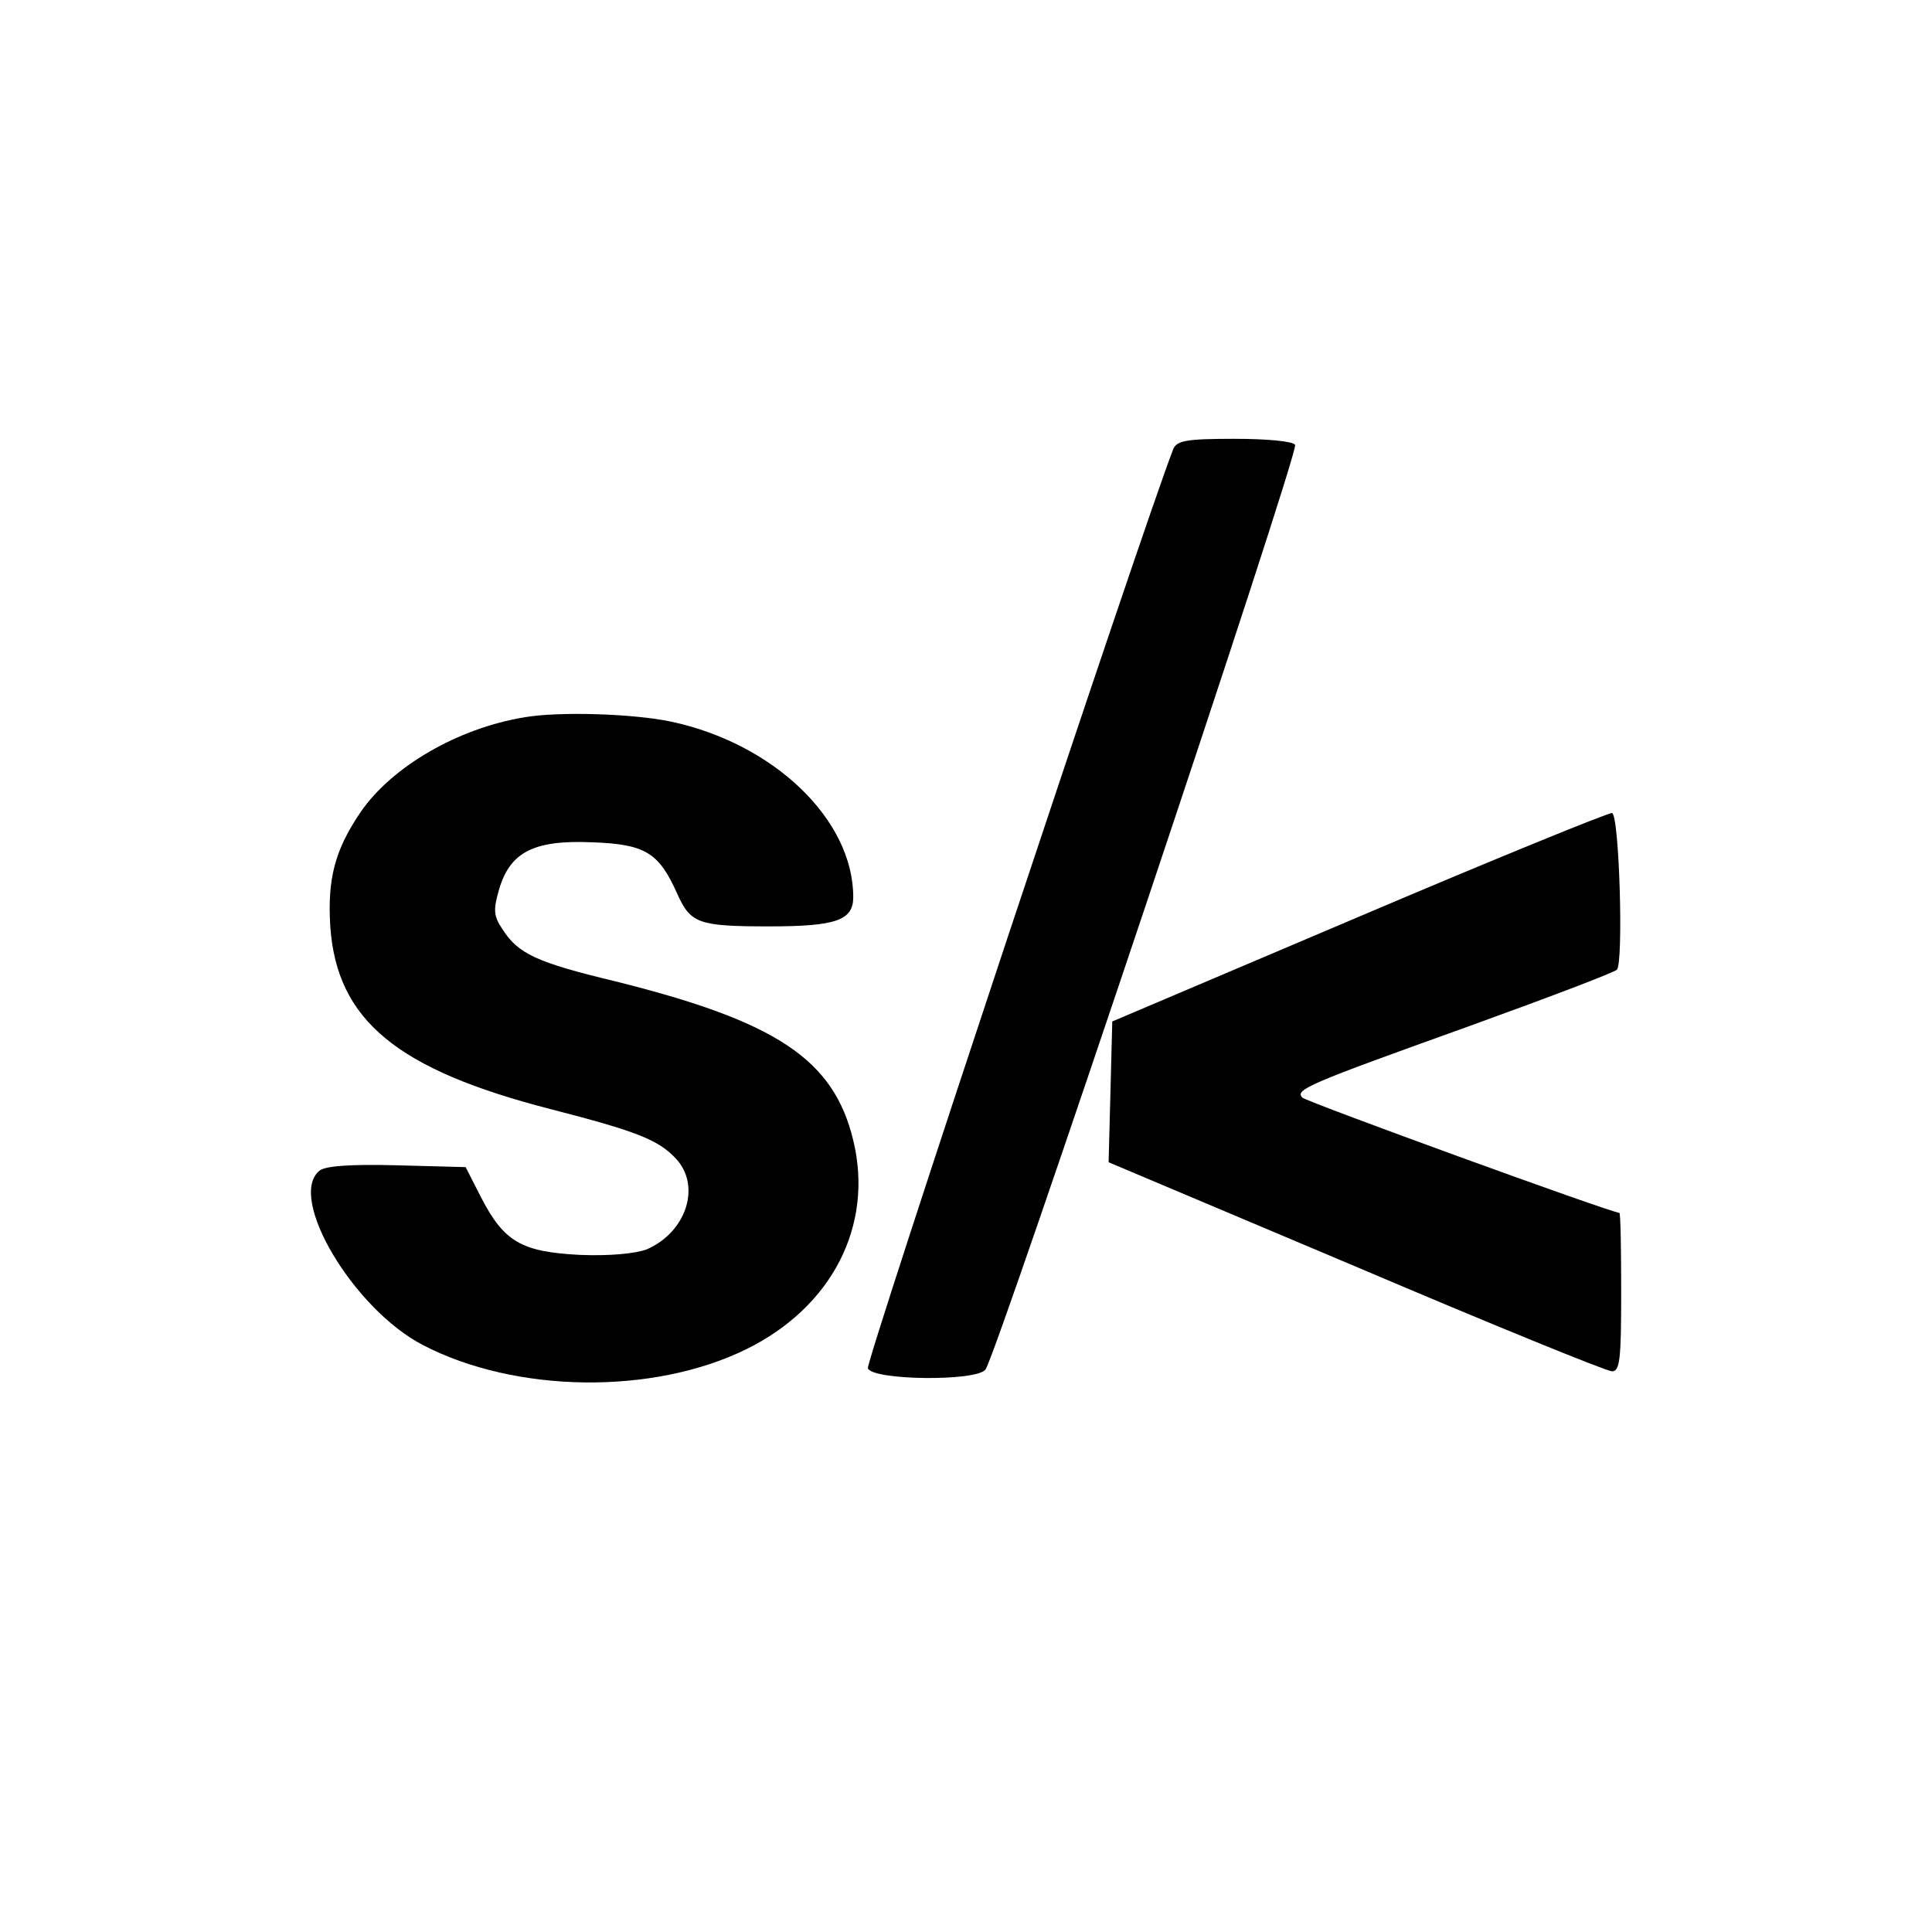
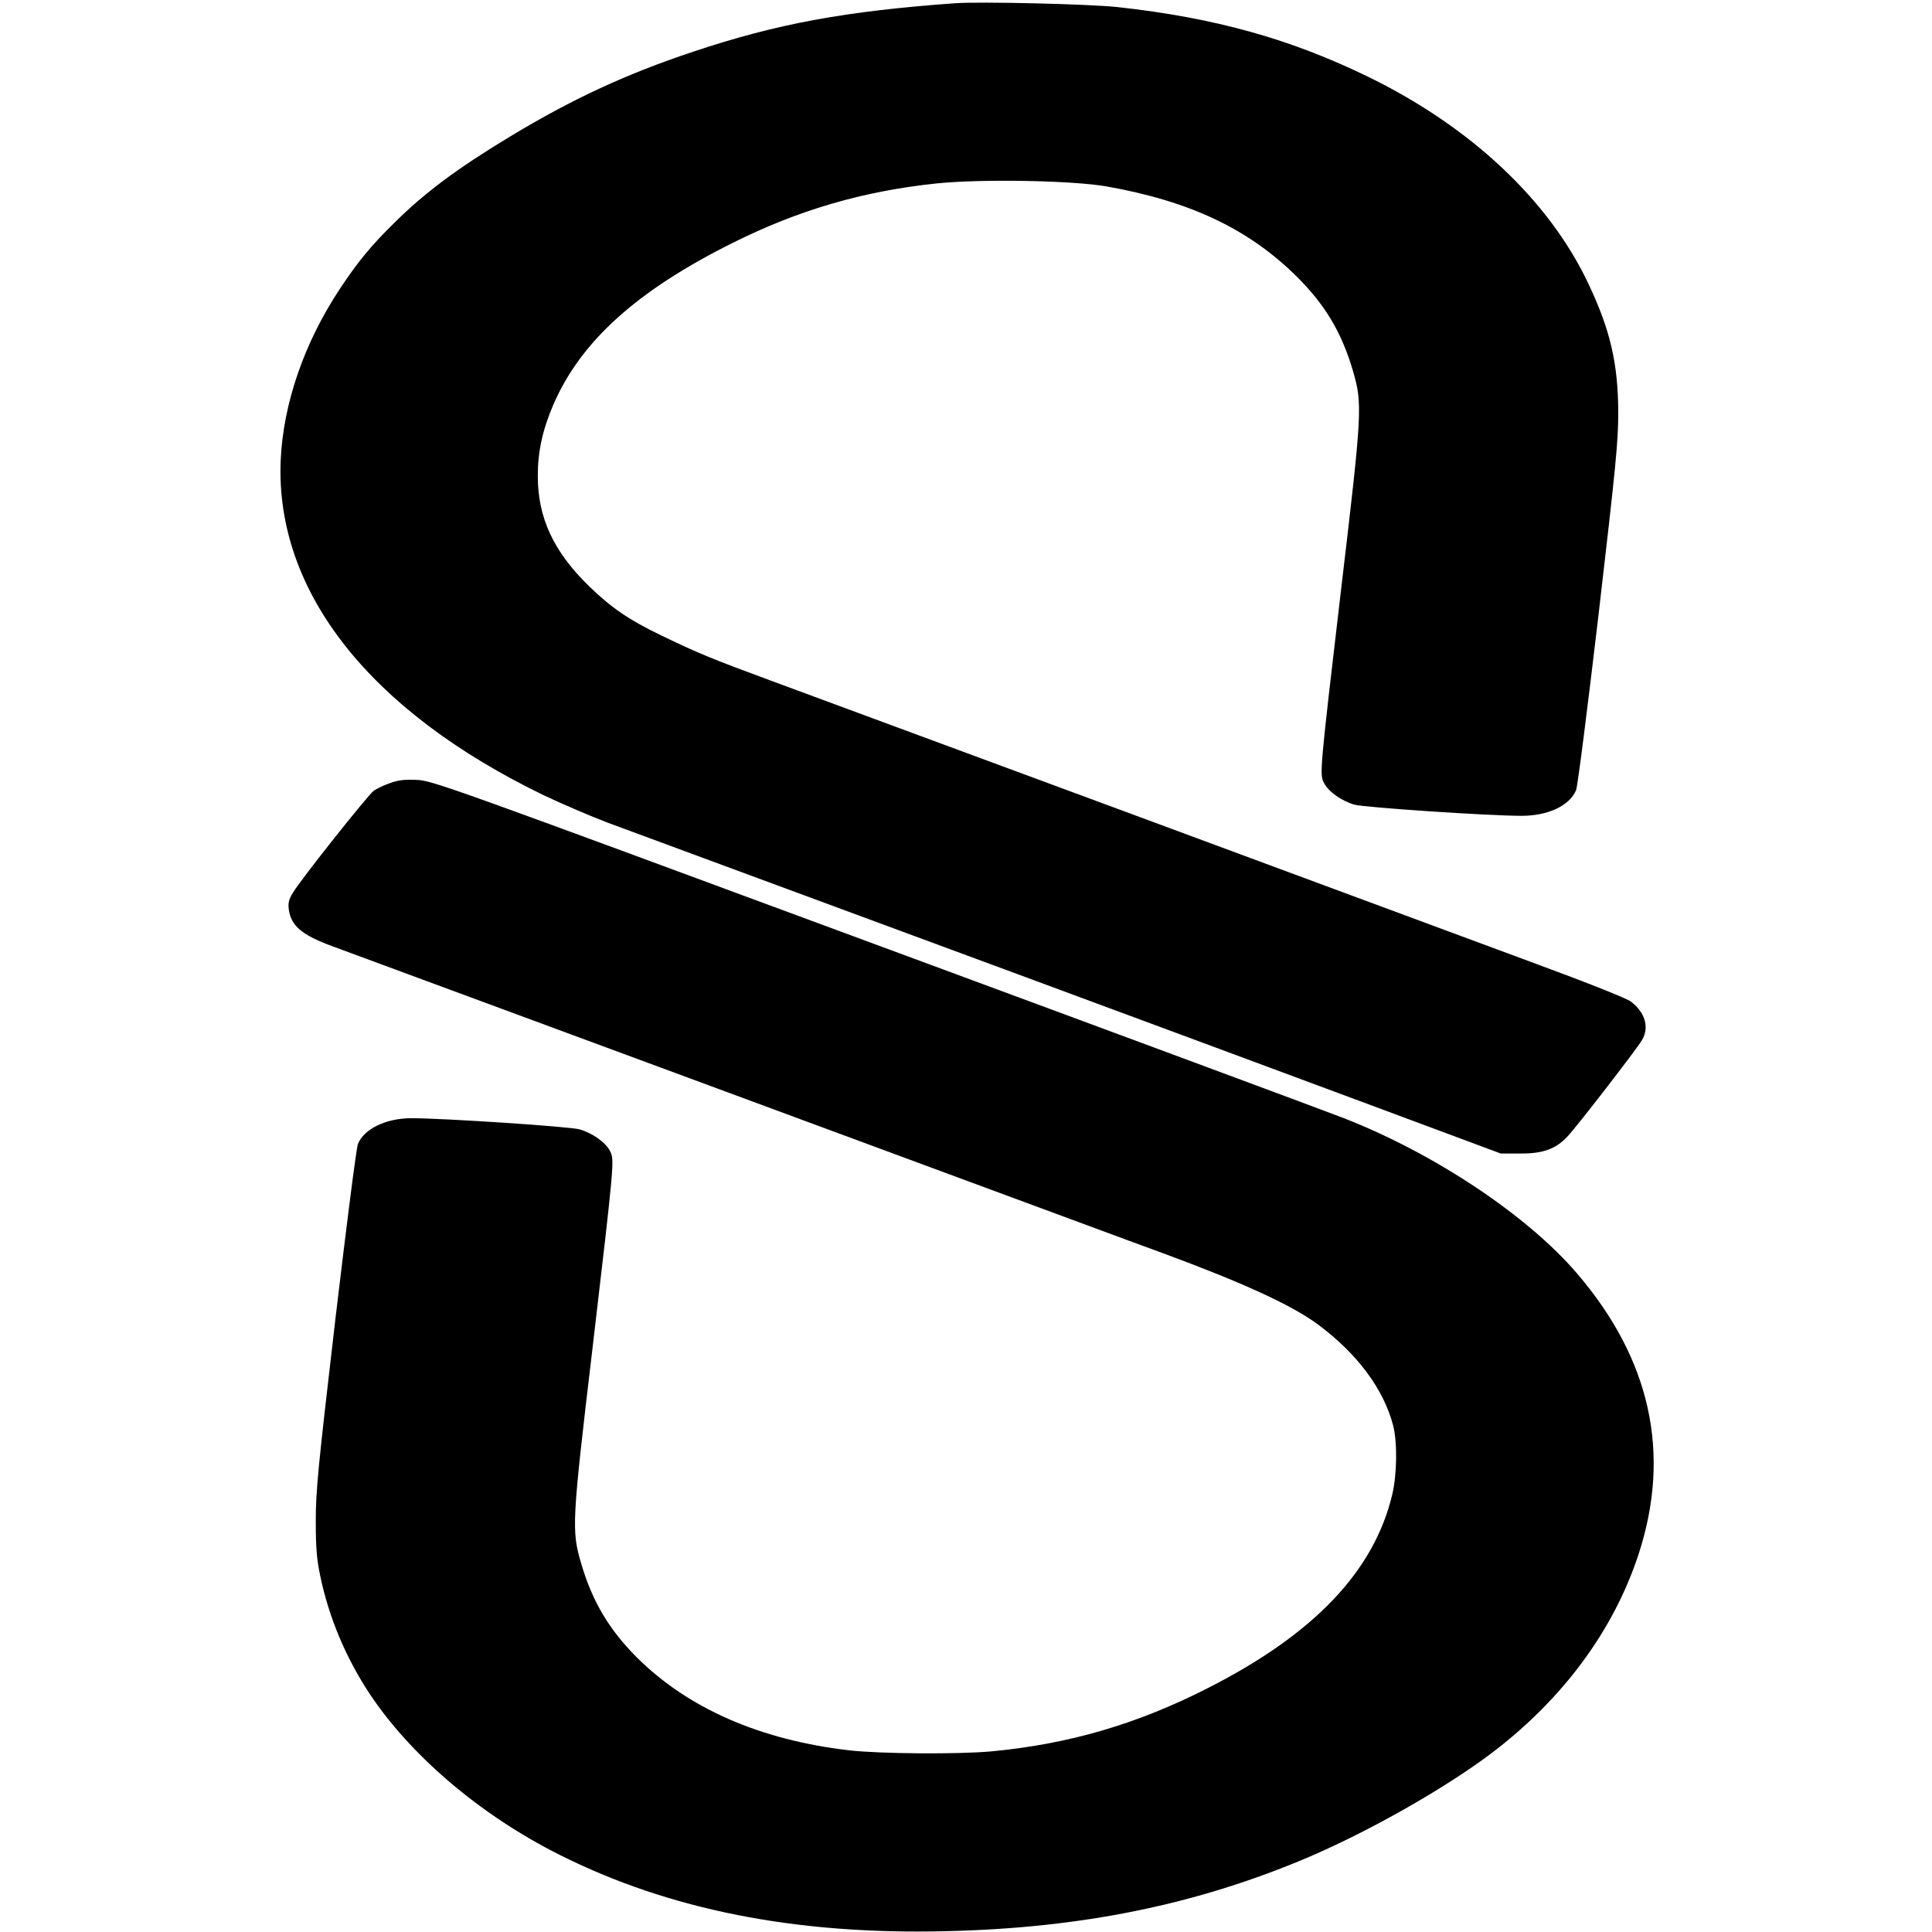
- <svg xmlns="http://www.w3.org/2000/svg" version="1.0" width="317pt" height="317pt" viewBox="0 0 317 317" preserveAspectRatio="xMidYMid meet">
-   <g transform="translate(0,317) scale(0.1,-0.1)" fill="#000000" stroke="none">
-     <path d="M1925 2433 c-52 -134 -505 -1498 -501 -1508 7 -20 179 -22 193 -2 18 23 515 1506 508 1517 -3 6 -46 10 -100 10 -79 0 -94 -3 -100 -17z" />
-     <path d="M860 1993 c-109 -18 -217 -81 -268 -155 -43 -63 -55 -111 -50 -189 11 -153 109 -234 362 -299 140 -36 176 -50 205 -81 42 -45 17 -121 -48 -149 -19 -7 -61 -11 -110 -9 -95 5 -124 21 -162 95 l-25 49 -113 3 c-75 2 -118 -1 -127 -9 -53 -44 56 -227 170 -286 152 -79 377 -82 530 -7 141 69 210 203 176 343 -32 133 -126 195 -391 261 -129 31 -159 45 -185 86 -14 21 -15 31 -5 65 18 61 57 81 152 77 88 -3 110 -17 140 -84 22 -49 34 -54 151 -54 110 0 138 10 138 48 0 127 -130 252 -299 288 -62 13 -184 17 -241 7z" />
-     <path d="M2230 1666 l-405 -172 -3 -116 -3 -115 405 -171 c223 -95 412 -172 421 -172 13 0 15 20 15 130 0 72 -1 130 -3 130 -13 0 -513 182 -520 189 -13 13 8 22 270 116 130 47 241 89 246 94 11 11 4 254 -8 257 -5 1 -192 -75 -415 -170z" />
+ <svg xmlns="http://www.w3.org/2000/svg" version="1.0" width="952pt" height="952pt" viewBox="0 0 952 952" preserveAspectRatio="xMidYMid meet">
+   <g transform="translate(0,952) scale(0.1,-0.1)" fill="#000000" stroke="none">
+     <path d="M4705 9504 c-539 -39 -878 -101 -1290 -239 -328 -109 -596 -233 -902 -418 -261 -158 -419 -275 -573 -428 -110 -108 -177 -189 -263 -319 -178 -267 -282 -570 -294 -850 -26 -644 437 -1233 1297 -1649 91 -43 233 -104 315 -135 1601 -591 2876 -1063 3680 -1362 l720 -268 95 0 c112 -1 175 22 232 82 47 49 342 431 369 477 37 62 16 136 -55 190 -20 15 -212 92 -468 186 -238 88 -1124 416 -1968 729 -844 312 -1647 609 -1785 660 -304 112 -370 139 -555 228 -160 77 -248 137 -358 244 -175 171 -252 337 -252 543 0 120 23 226 77 352 135 311 411 561 883 796 324 162 642 255 1004 293 220 23 673 15 841 -15 410 -73 697 -209 934 -443 140 -139 221 -274 277 -463 48 -165 47 -196 -56 -1065 -108 -919 -108 -925 -86 -968 22 -43 87 -89 150 -107 51 -14 661 -55 824 -55 130 0 236 50 268 126 8 18 57 408 111 866 86 740 97 851 97 998 -1 241 -40 407 -149 636 -194 408 -577 768 -1080 1014 -385 188 -757 292 -1237 345 -134 15 -680 28 -803 19z" />
+     <path d="M1921 5661 c-29 -10 -65 -27 -80 -38 -29 -22 -357 -434 -397 -501 -21 -34 -25 -51 -21 -83 11 -81 64 -126 213 -181 1230 -454 2118 -783 2884 -1066 520 -192 1064 -394 1210 -447 395 -146 636 -256 765 -352 194 -144 323 -318 370 -498 21 -84 19 -241 -5 -341 -90 -375 -382 -683 -900 -948 -353 -181 -692 -280 -1075 -316 -166 -15 -549 -12 -699 5 -440 51 -794 206 -1047 457 -137 137 -220 276 -275 463 -48 165 -47 196 56 1065 108 919 108 925 86 968 -22 43 -87 89 -150 107 -50 14 -669 55 -829 55 -124 0 -232 -52 -263 -126 -8 -18 -57 -405 -111 -861 -86 -737 -97 -847 -97 -998 0 -138 5 -190 23 -275 42 -200 123 -392 235 -565 204 -312 552 -609 946 -806 539 -270 1161 -393 1900 -375 673 15 1242 132 1793 367 302 130 665 336 895 509 352 266 603 606 726 981 162 496 60 961 -304 1385 -244 285 -701 589 -1145 763 -71 28 -1111 414 -2310 857 -2111 781 -2183 807 -2260 811 -61 3 -93 -1 -134 -16z" />
  </g>
</svg>
